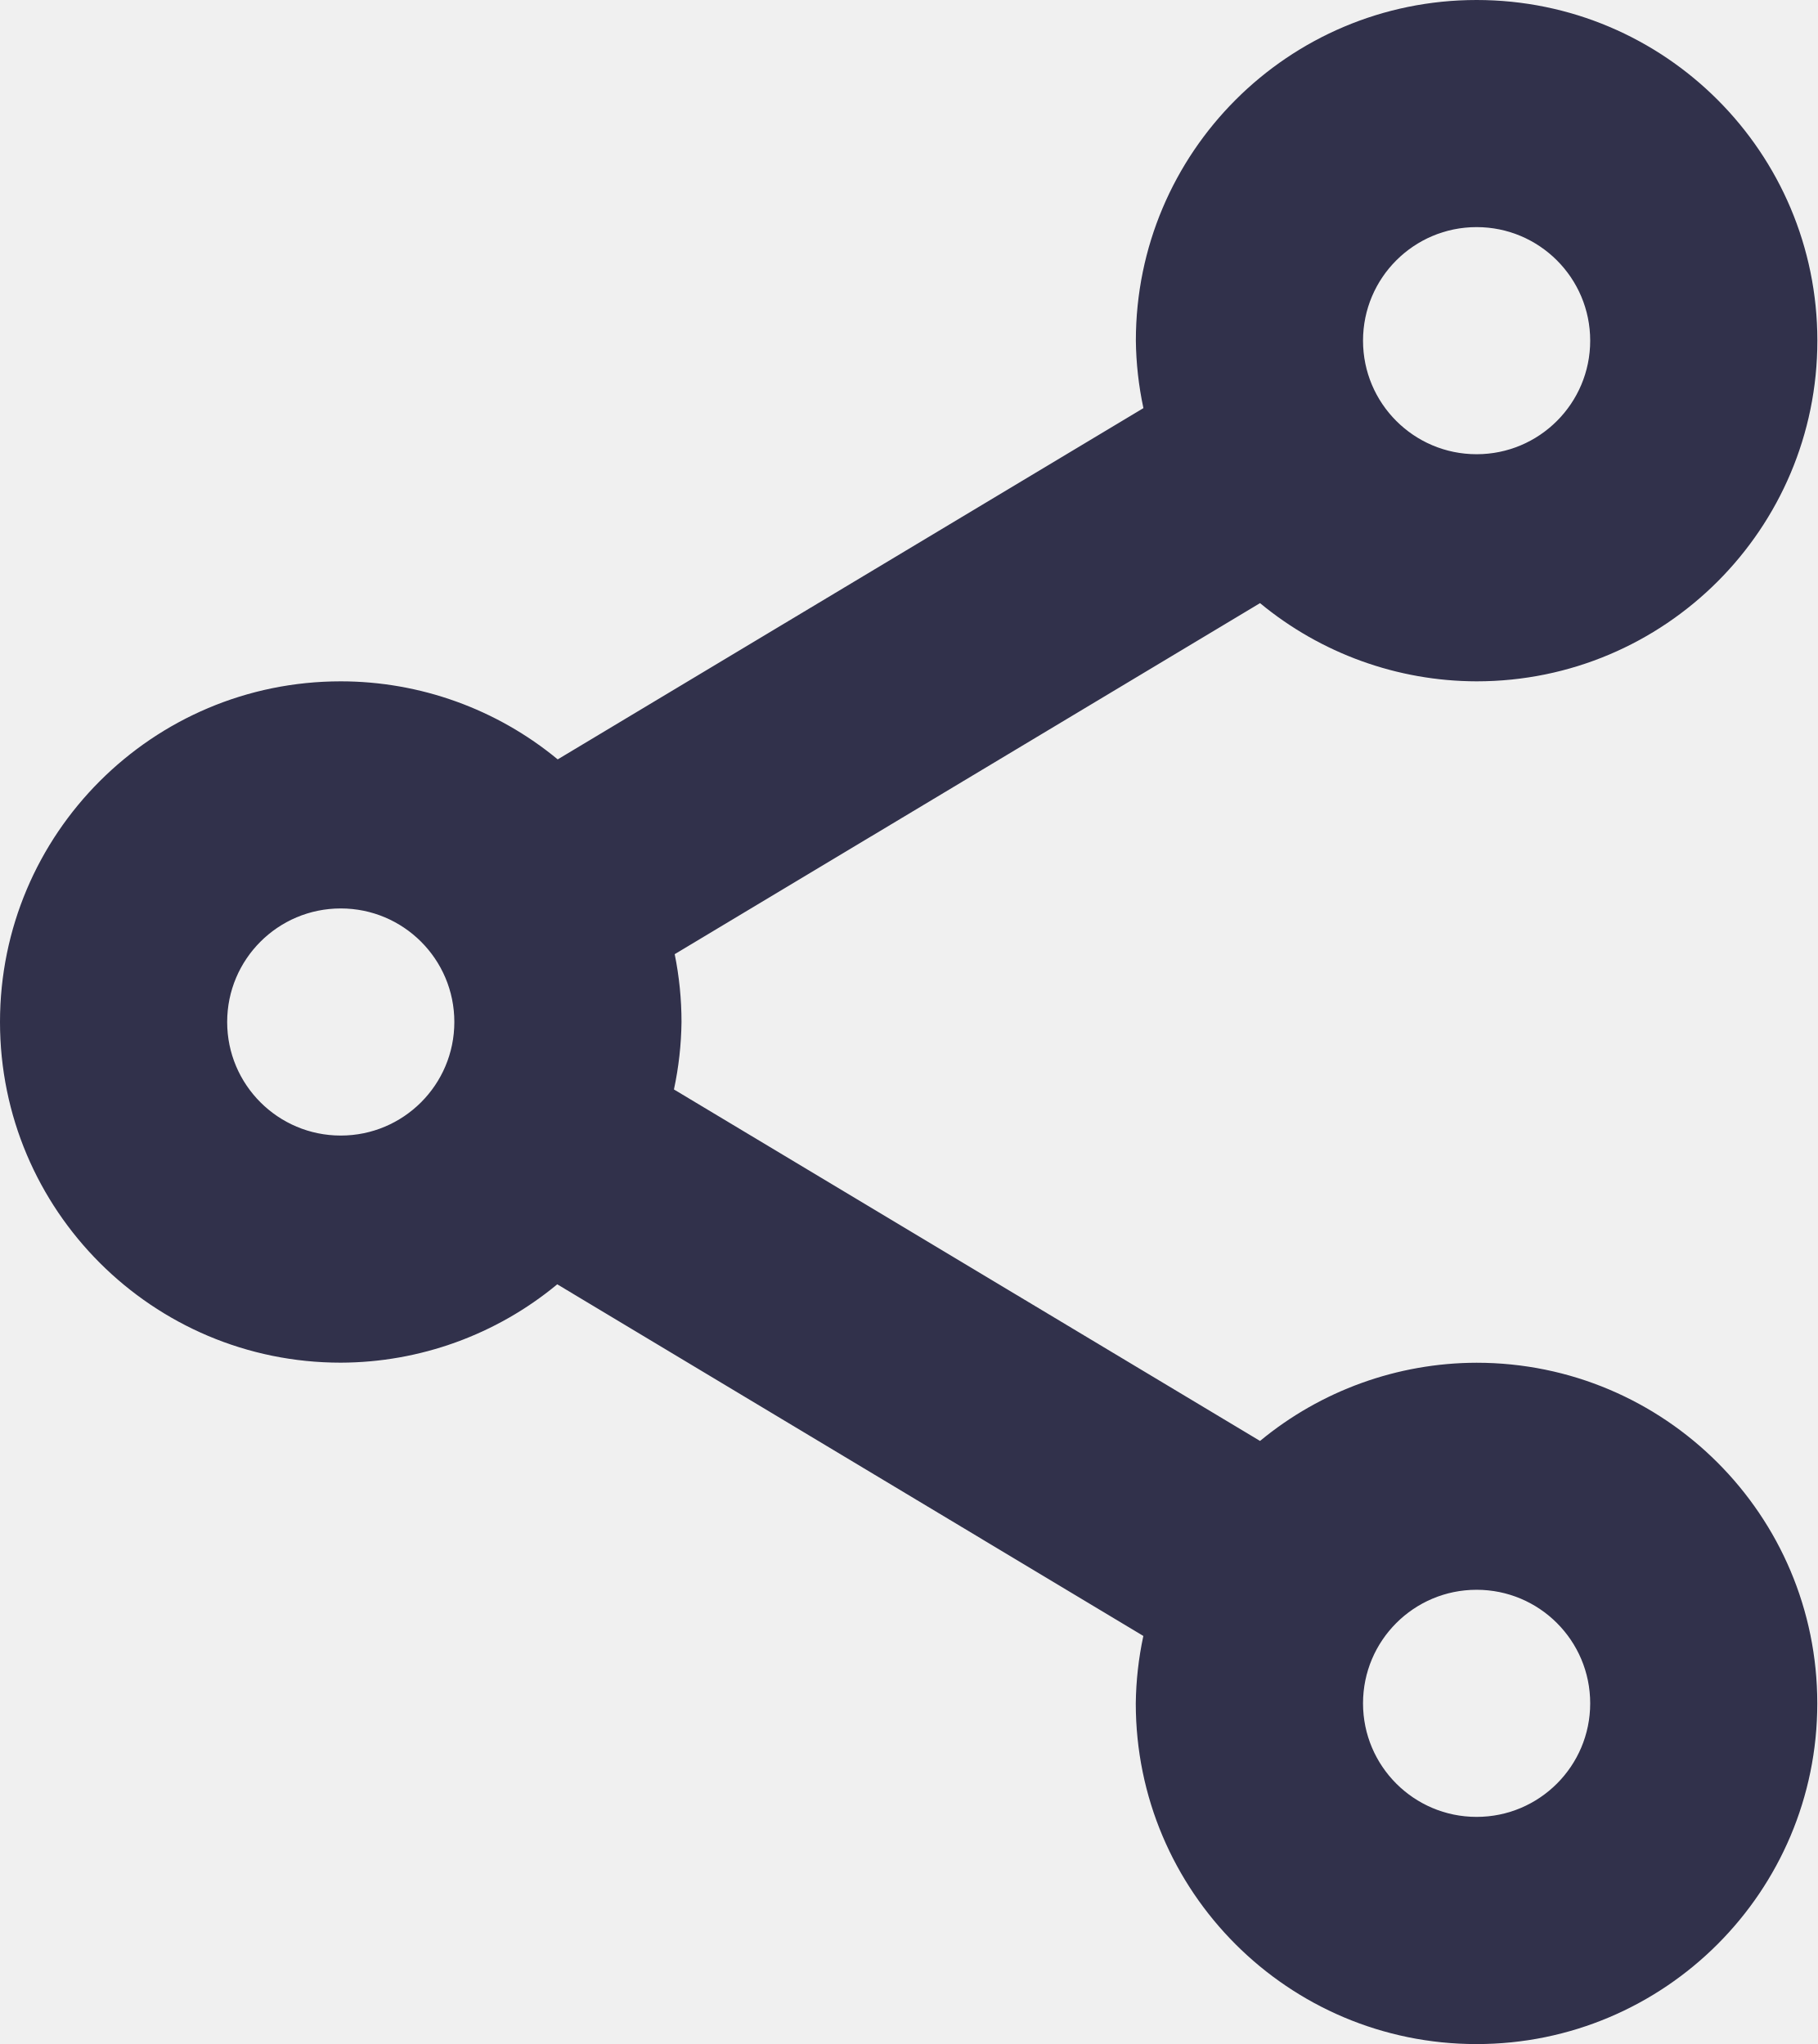
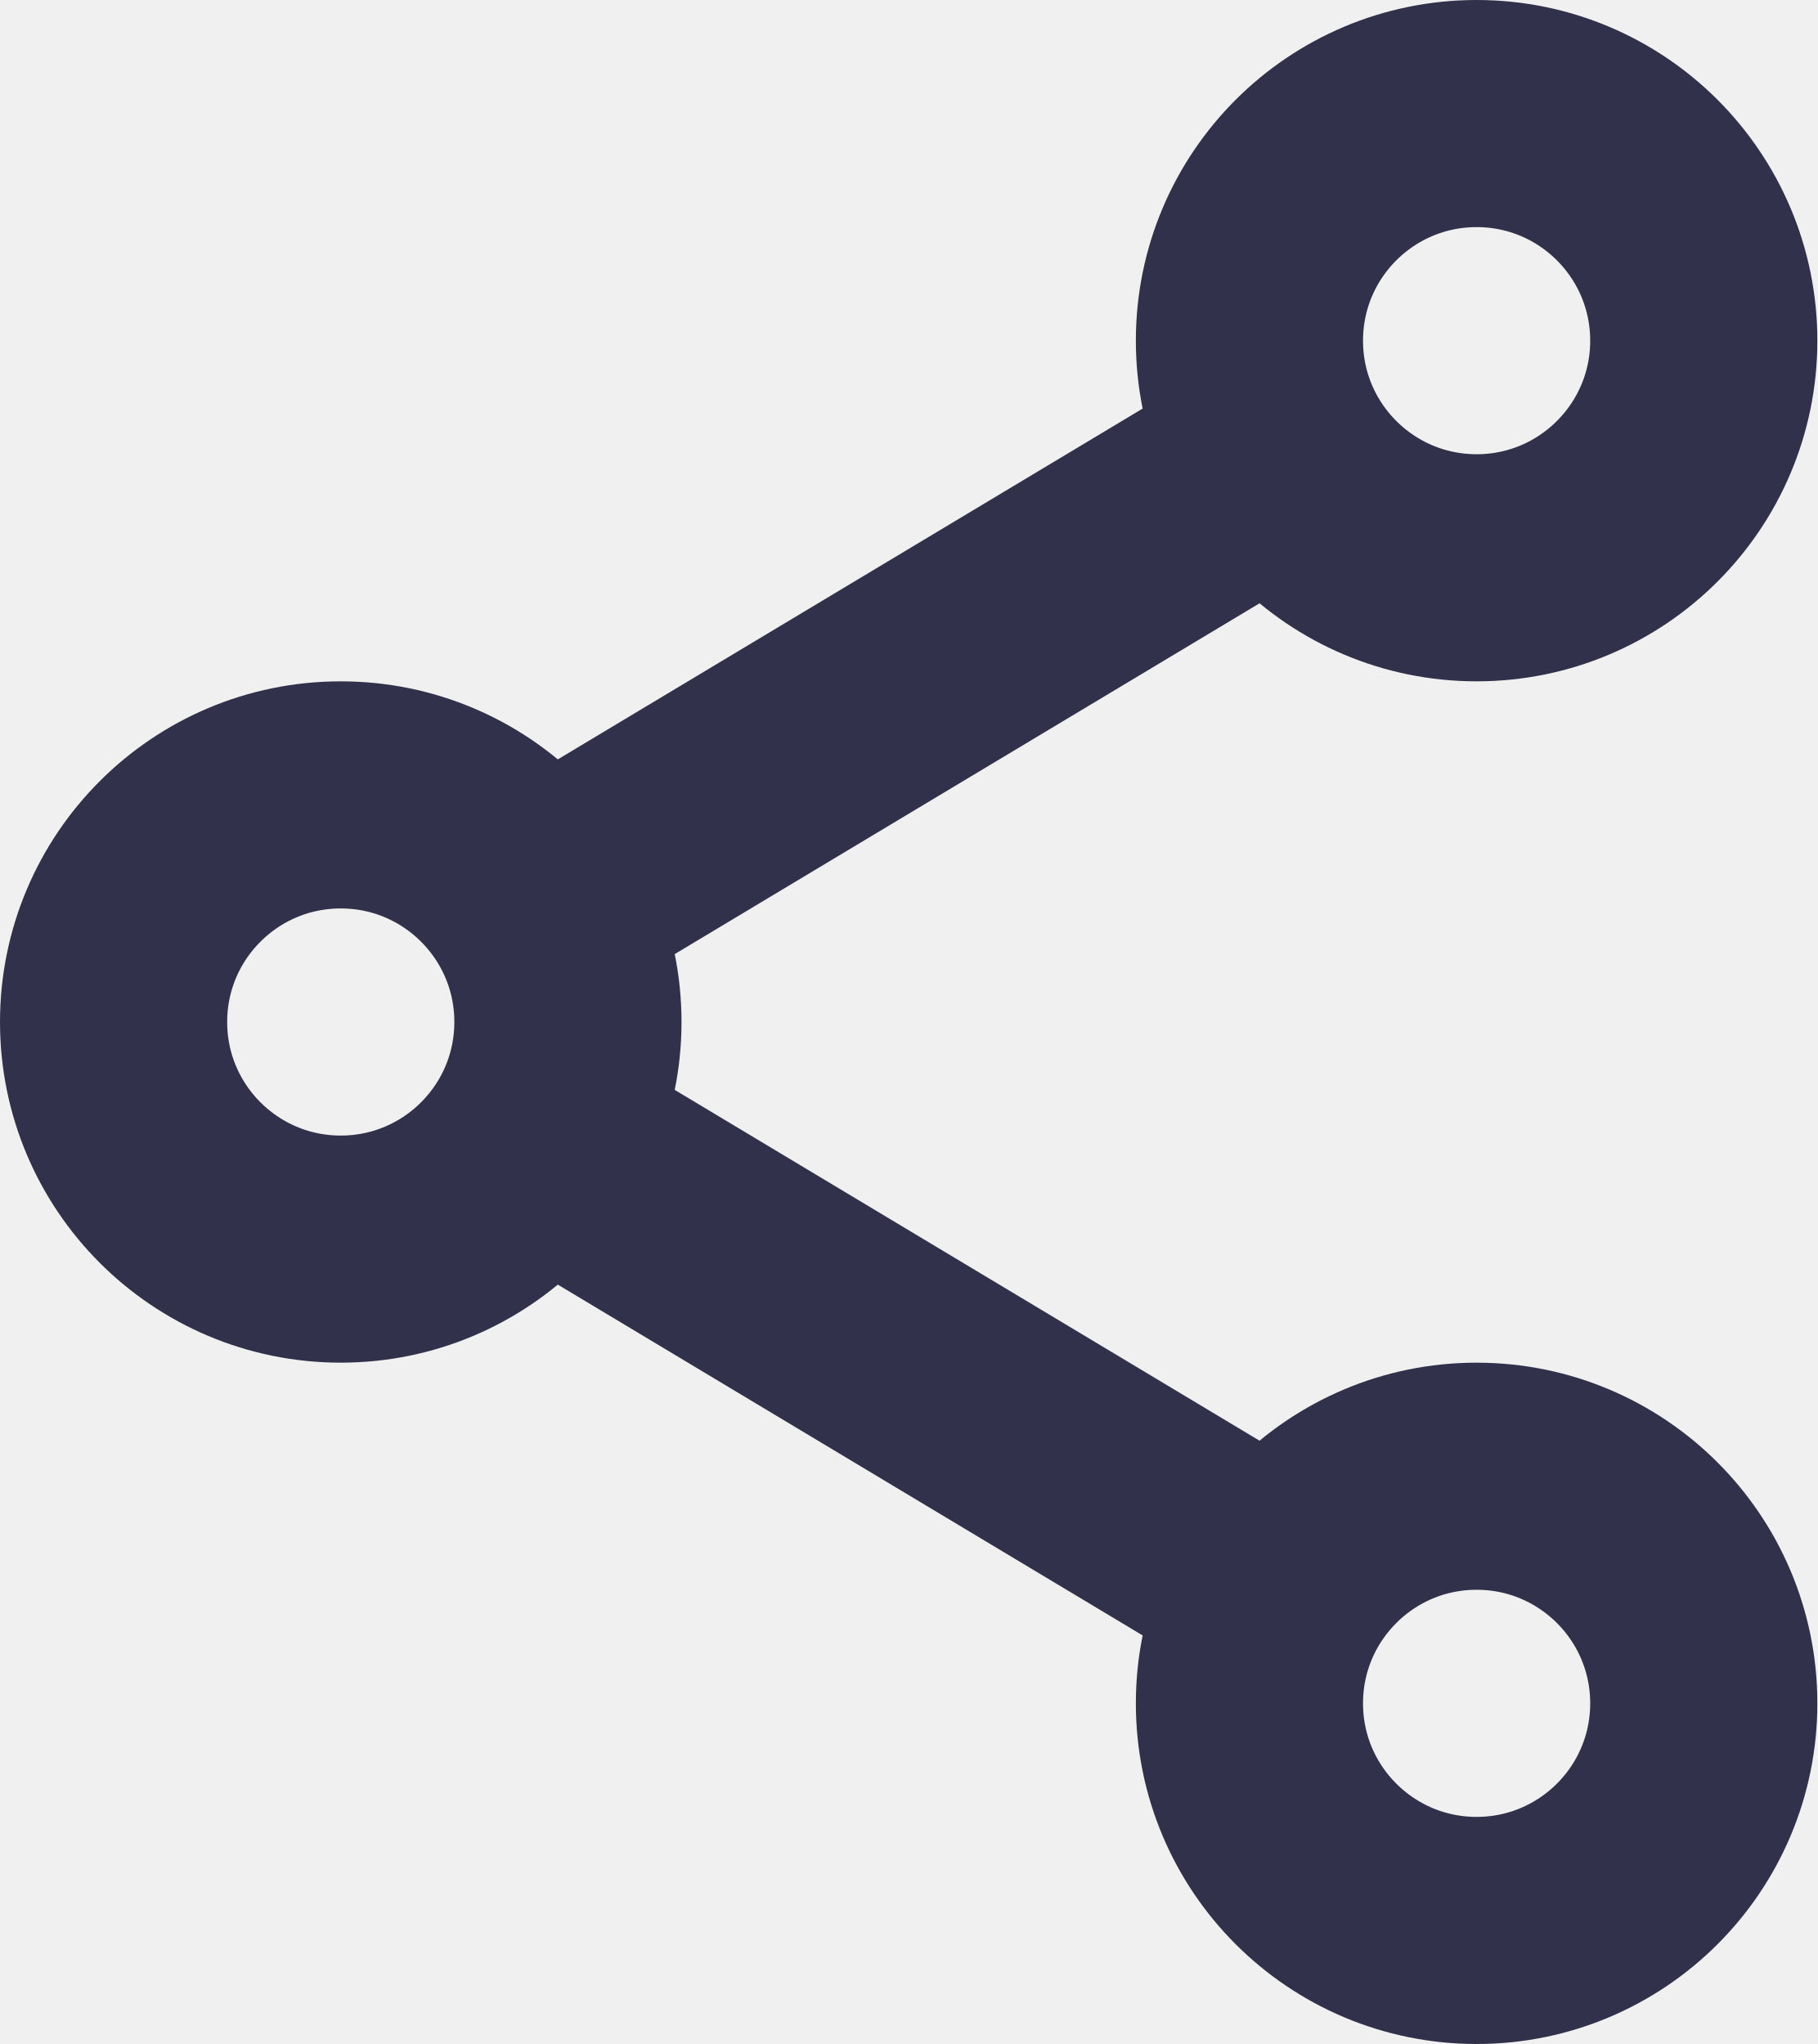
- <svg xmlns="http://www.w3.org/2000/svg" width="24" height="27" viewBox="0 0 24 27" version="1.1" id="svg1" xml:space="preserve">
-   <defs id="defs1" />
-   <path id="path23" style="color:#000000;fill:#31314b;fill-opacity:1;fill-rule:evenodd;stroke-miterlimit:5;-inkscape-stroke:none;paint-order:stroke markers fill" d="M 19.5,5.9770509e-6 A 4.5,4.5 0 0 0 15,4.5 4.5,4.5 0 0 0 15.1,5.391 L 7.365,10.031 A 4.5,4.5 0 0 0 4.5,9 a 4.5,4.5 0 0 0 -4.5,4.5 4.5,4.5 0 0 0 4.5,4.5 4.5,4.5 0 0 0 2.859,-1.035 l 7.74,4.645 a 4.5,4.5 0 0 0 -0.1,0.891 4.5,4.5 0 0 0 4.5,4.5 4.5,4.5 0 0 0 4.5,-4.5 4.5,4.5 0 0 0 -4.5,-4.5 4.5,4.5 0 0 0 -2.859,1.033 L 8.9,14.391 A 4.5,4.5 0 0 0 9,13.5 4.5,4.5 0 0 0 8.91,12.604 l 7.73,-4.637 A 4.5,4.5 0 0 0 19.5,9 4.5,4.5 0 0 0 24,4.5 4.5,4.5 0 0 0 19.5,5.9770509e-6 Z M 19.5,3 a 1.5,1.5 0 0 1 1.5,1.5 1.5,1.5 0 0 1 -1.5,1.5 1.5,1.5 0 0 1 -1.5,-1.5 1.5,1.5 0 0 1 1.5,-1.5 z m -15,9 a 1.5,1.5 0 0 1 1.5,1.5 1.5,1.5 0 0 1 -1.5,1.5 1.5,1.5 0 0 1 -1.5,-1.5 1.5,1.5 0 0 1 1.5,-1.5 z m 15,9 a 1.5,1.5 0 0 1 1.5,1.5 1.5,1.5 0 0 1 -1.5,1.5 1.5,1.5 0 0 1 -1.5,-1.5 1.5,1.5 0 0 1 1.5,-1.5 z" />
+ <svg xmlns="http://www.w3.org/2000/svg" viewBox="0 0 24 27">
+   <mask id="0">
+     <path d="m0 0h24v27h-24z" fill="#fff" />
+     <circle cx="19.5" cy="4.5" r="3" />
+     <circle cx="4.5" cy="13.5" r="3" />
+     <circle cx="19.5" cy="22.5" r="3" />
+   </mask>
+   <g fill="none" stroke="#31314b" stroke-width="3">
+     <path d="m19.5 22.5-15-9 15-9" mask="url(#0)" />
+     <circle cx="19.5" cy="4.5" r="3" />
+     <circle cx="4.5" cy="13.5" r="3" />
+     <circle cx="19.5" cy="22.5" r="3" />
+   </g>
</svg>
